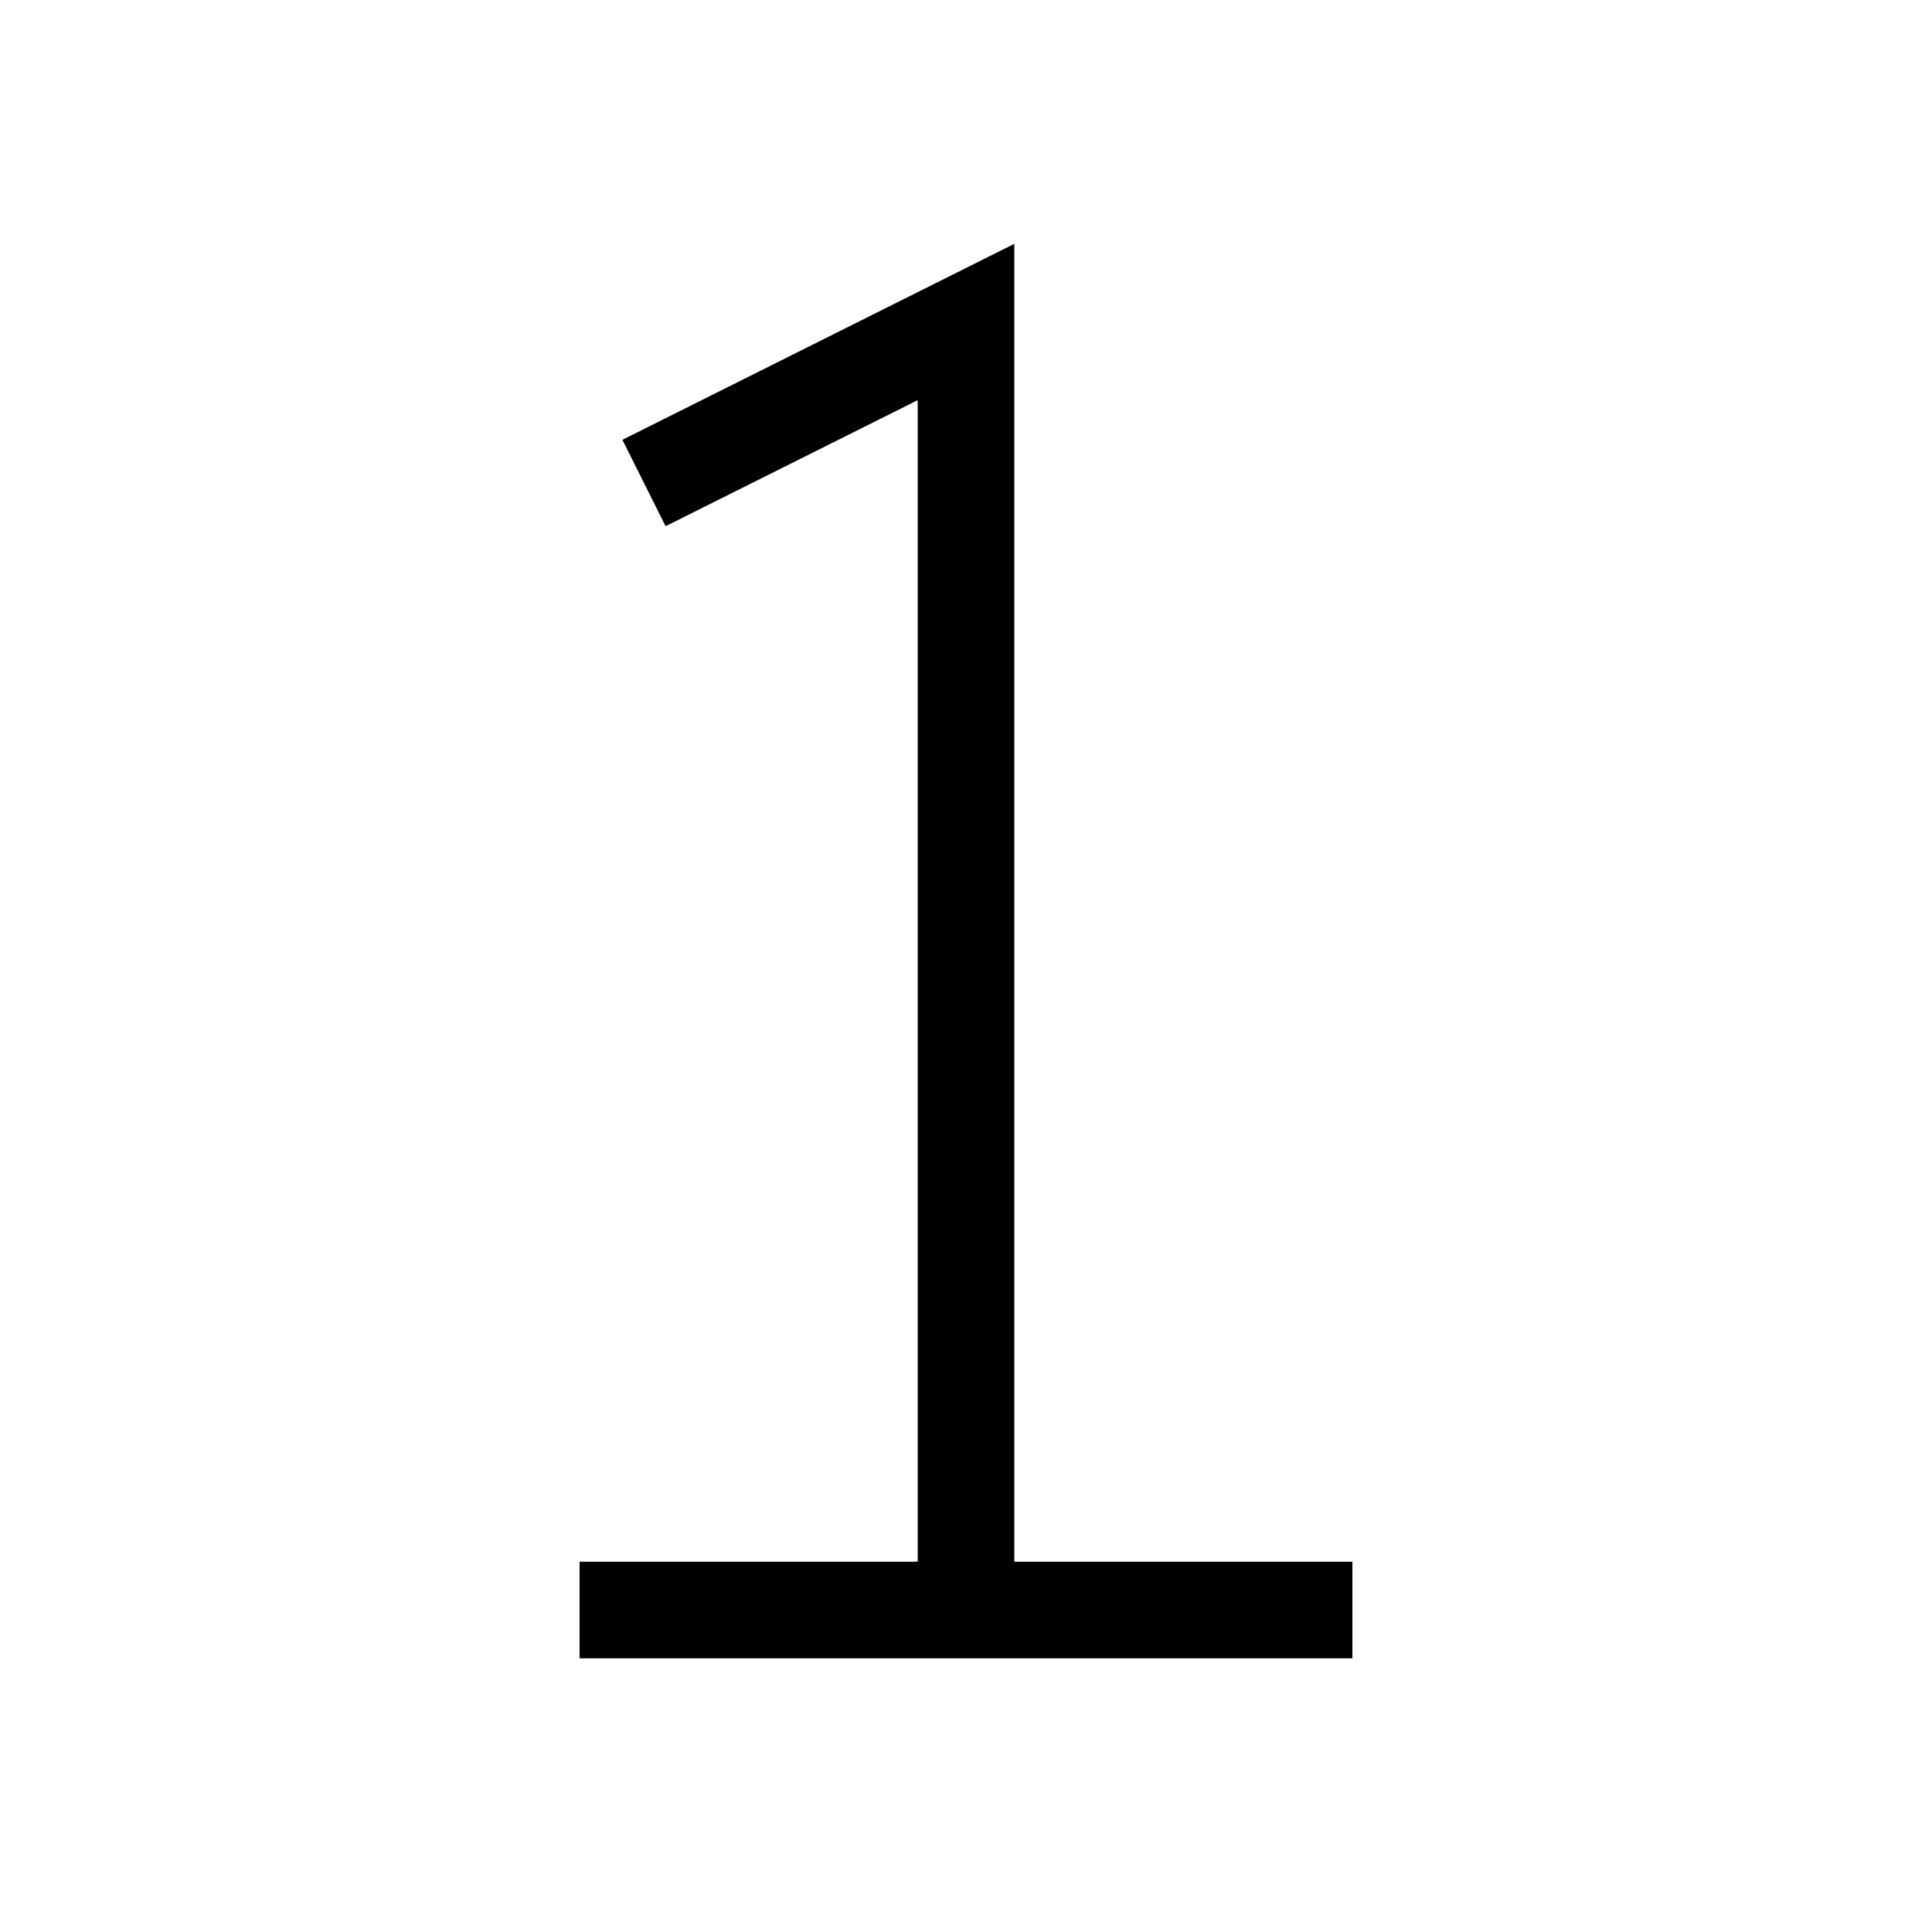
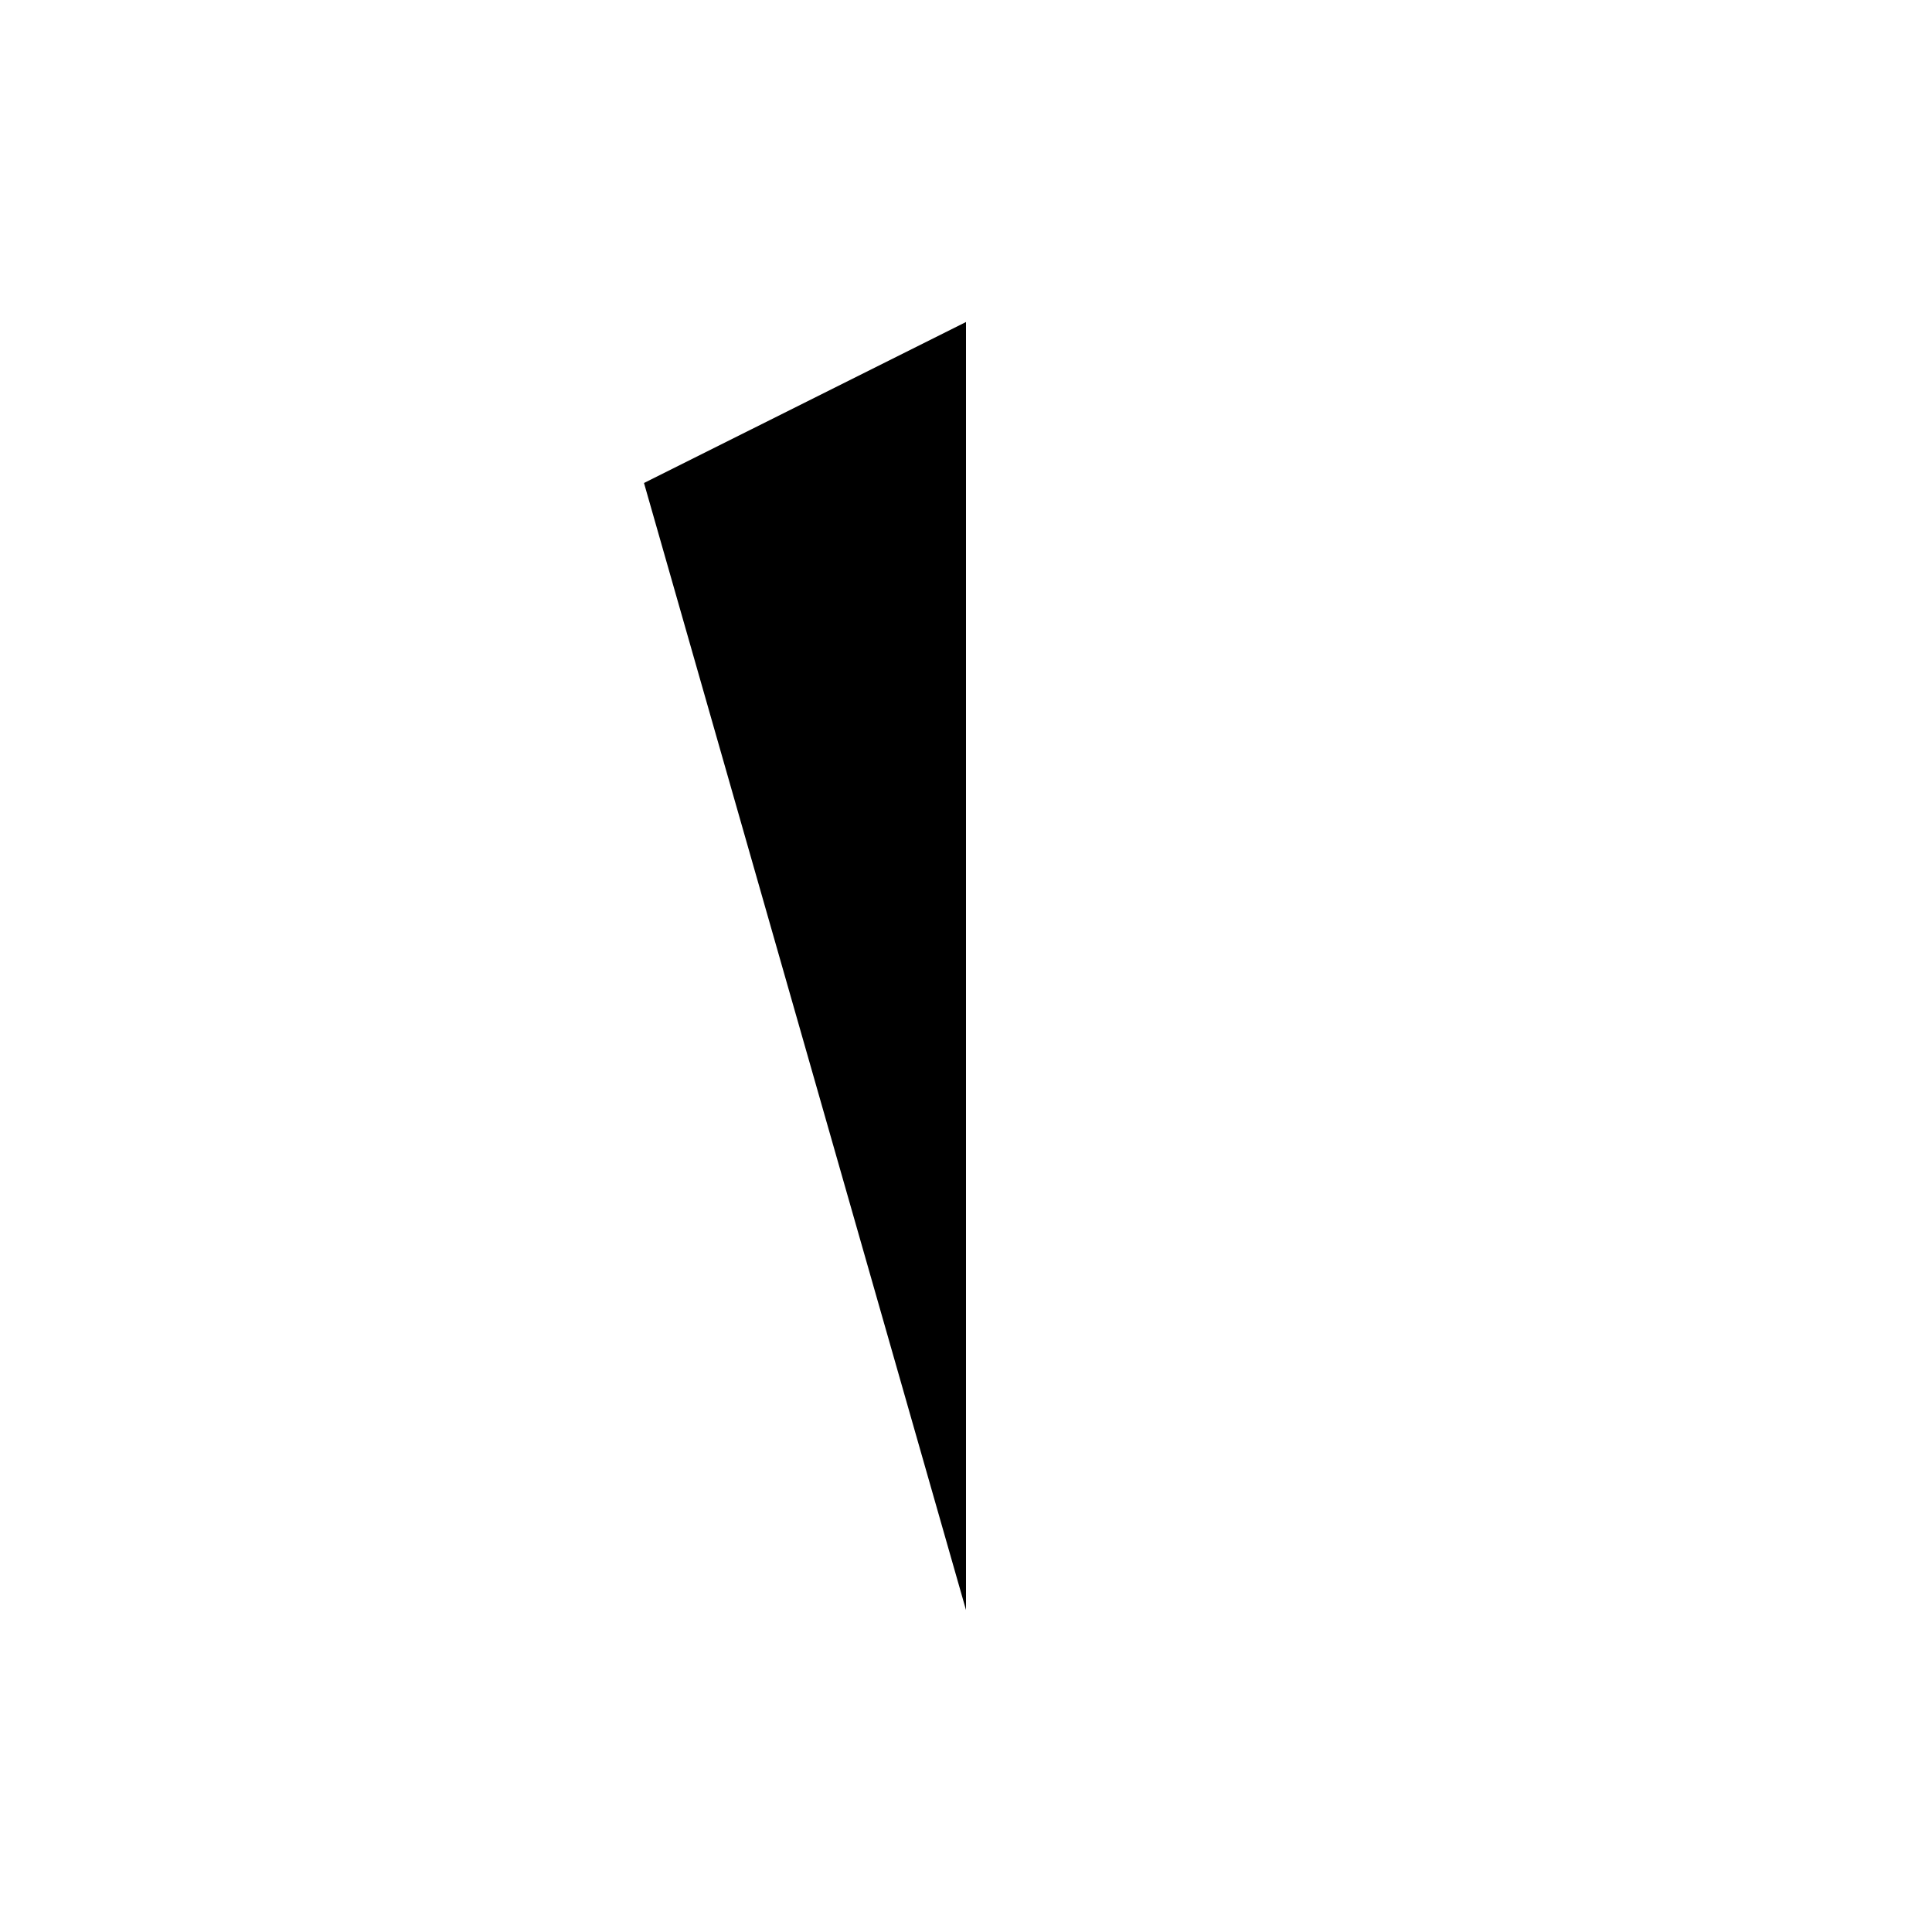
<svg xmlns="http://www.w3.org/2000/svg" id="root" viewBox="0 0 60 60" version="1.1">
-   <style>
-         .a {
-             fill: none;
-             stroke: black;
-             stroke-width: 3;
-         }
-     </style>
-   <path d="         M 20,15         L 30,10         L 30,50     " class="a" />
-   <path d="         M 42,50         L 18,50     " class="a" />
+   <path d="         M 20,15         L 30,10         L 30,50     " />
+   <path d="         M 42,50         L 18,50     " />
</svg>
